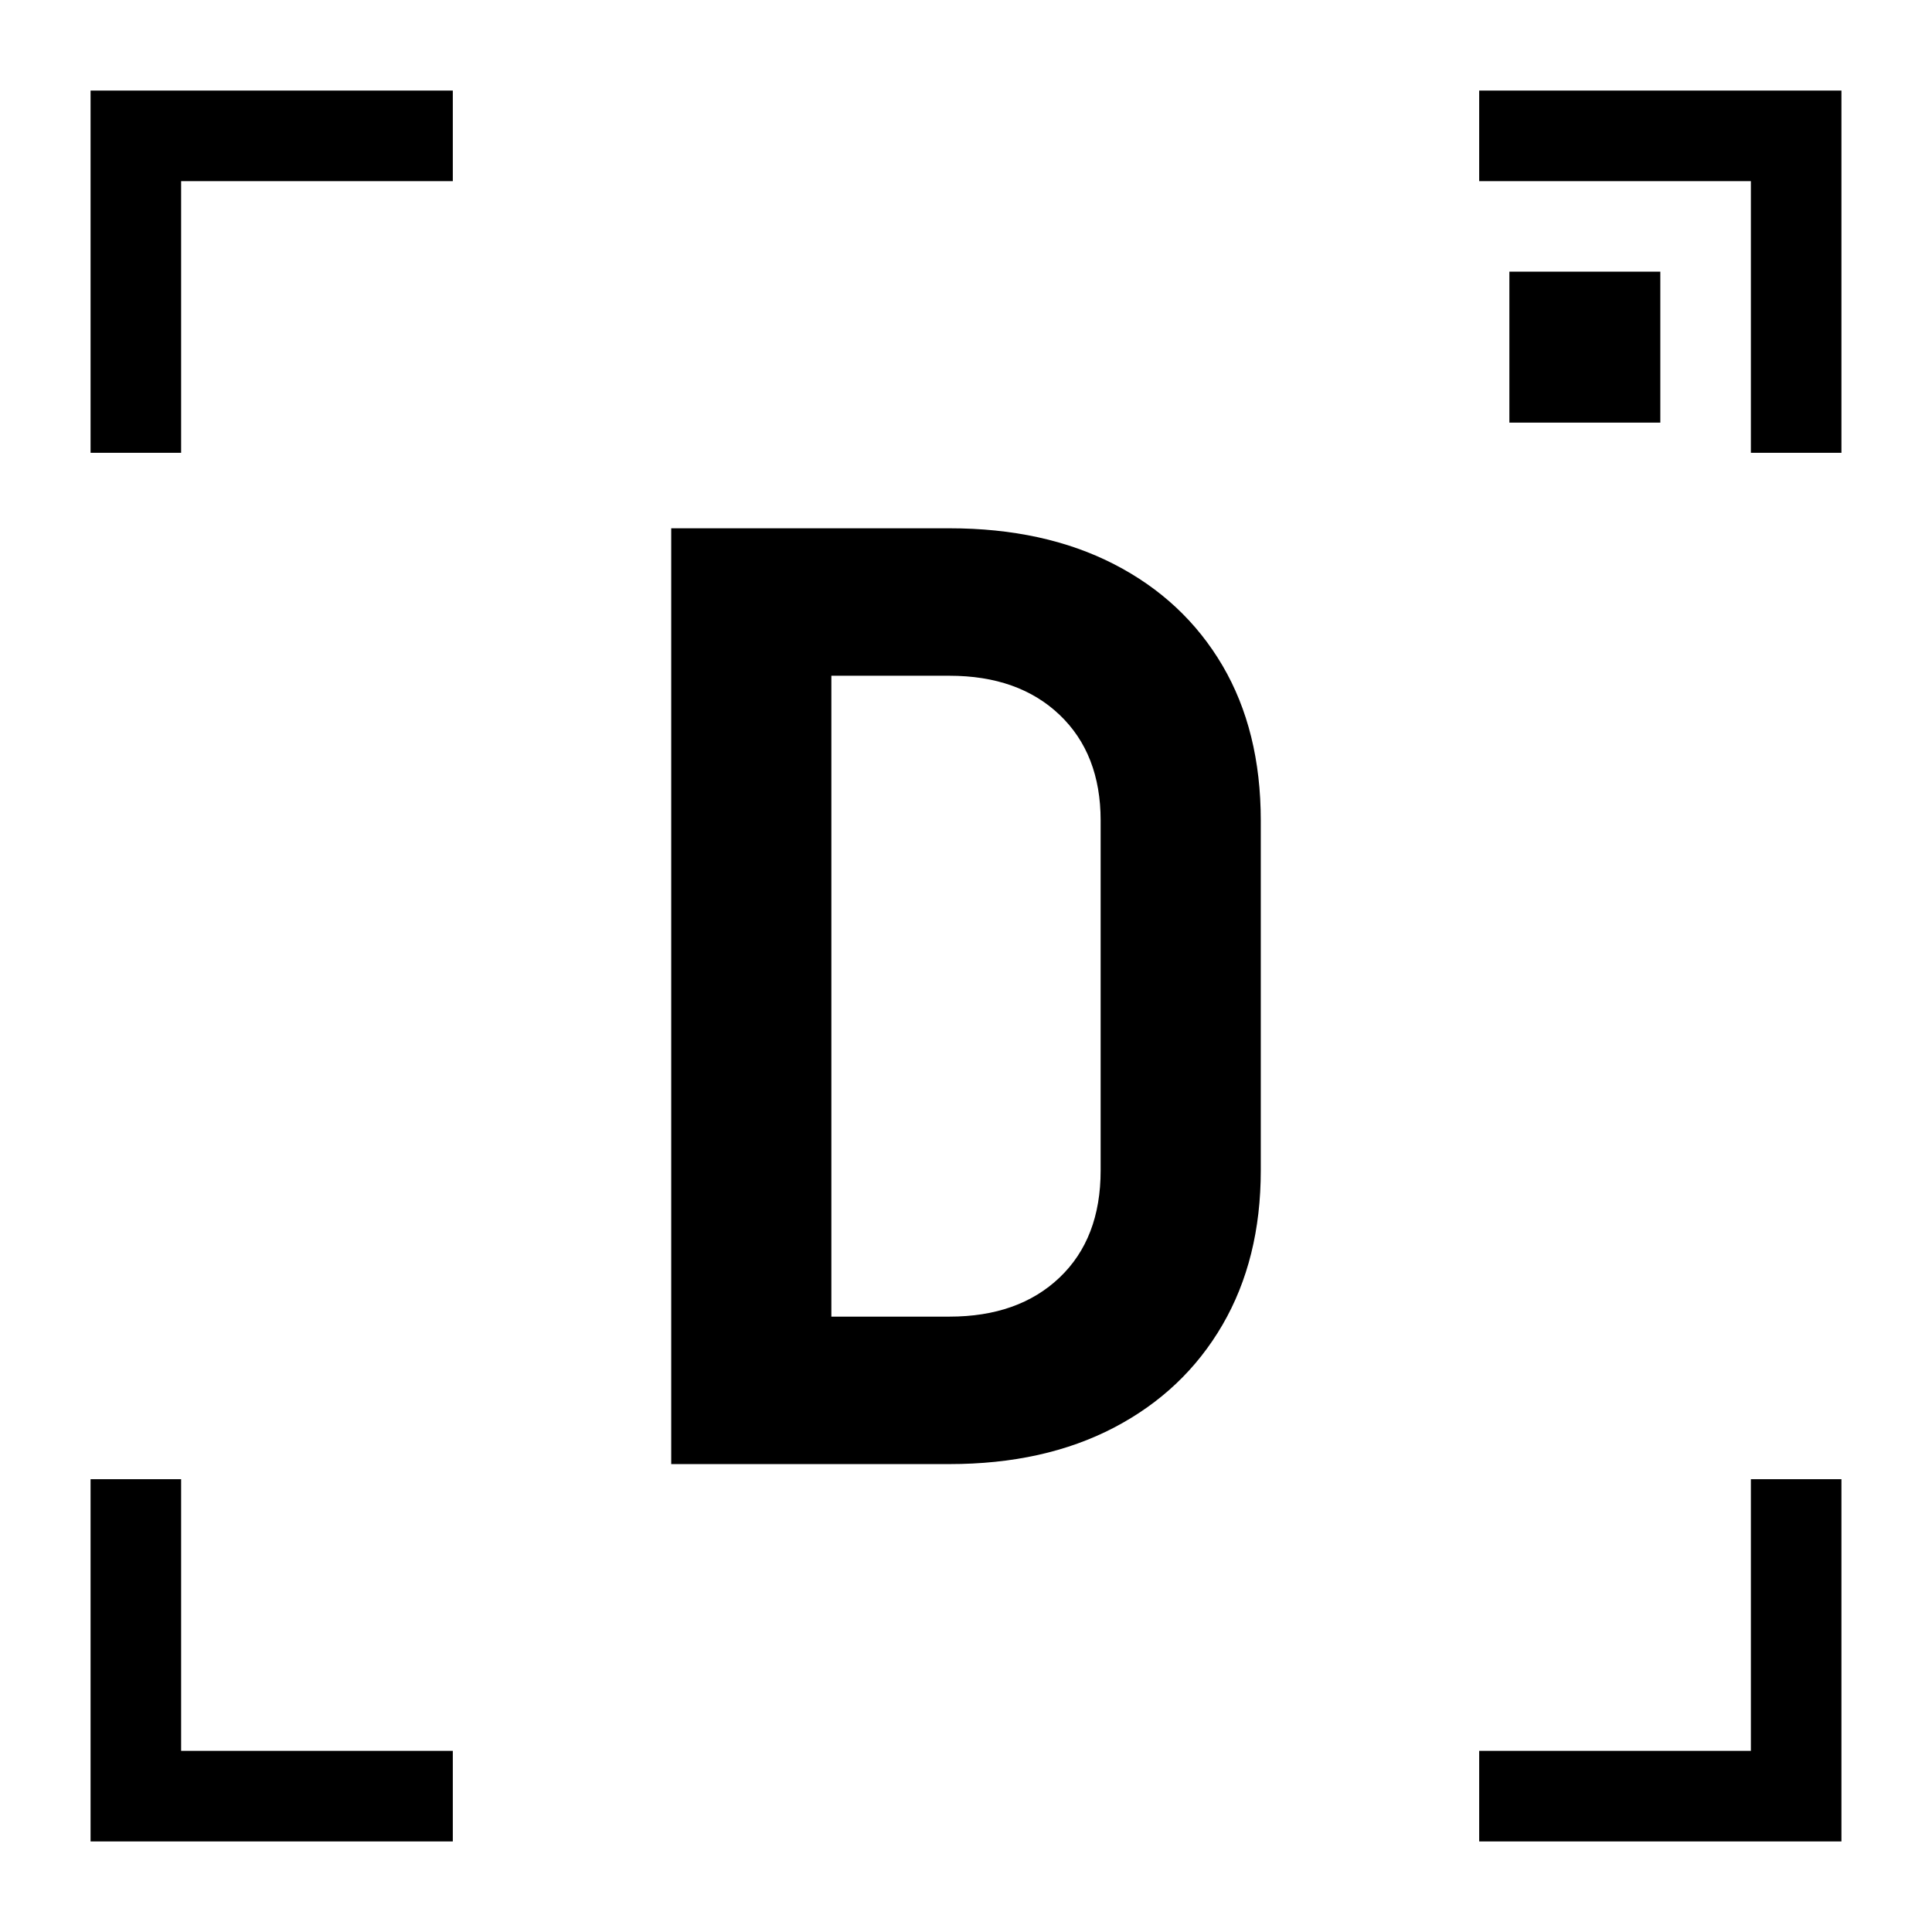
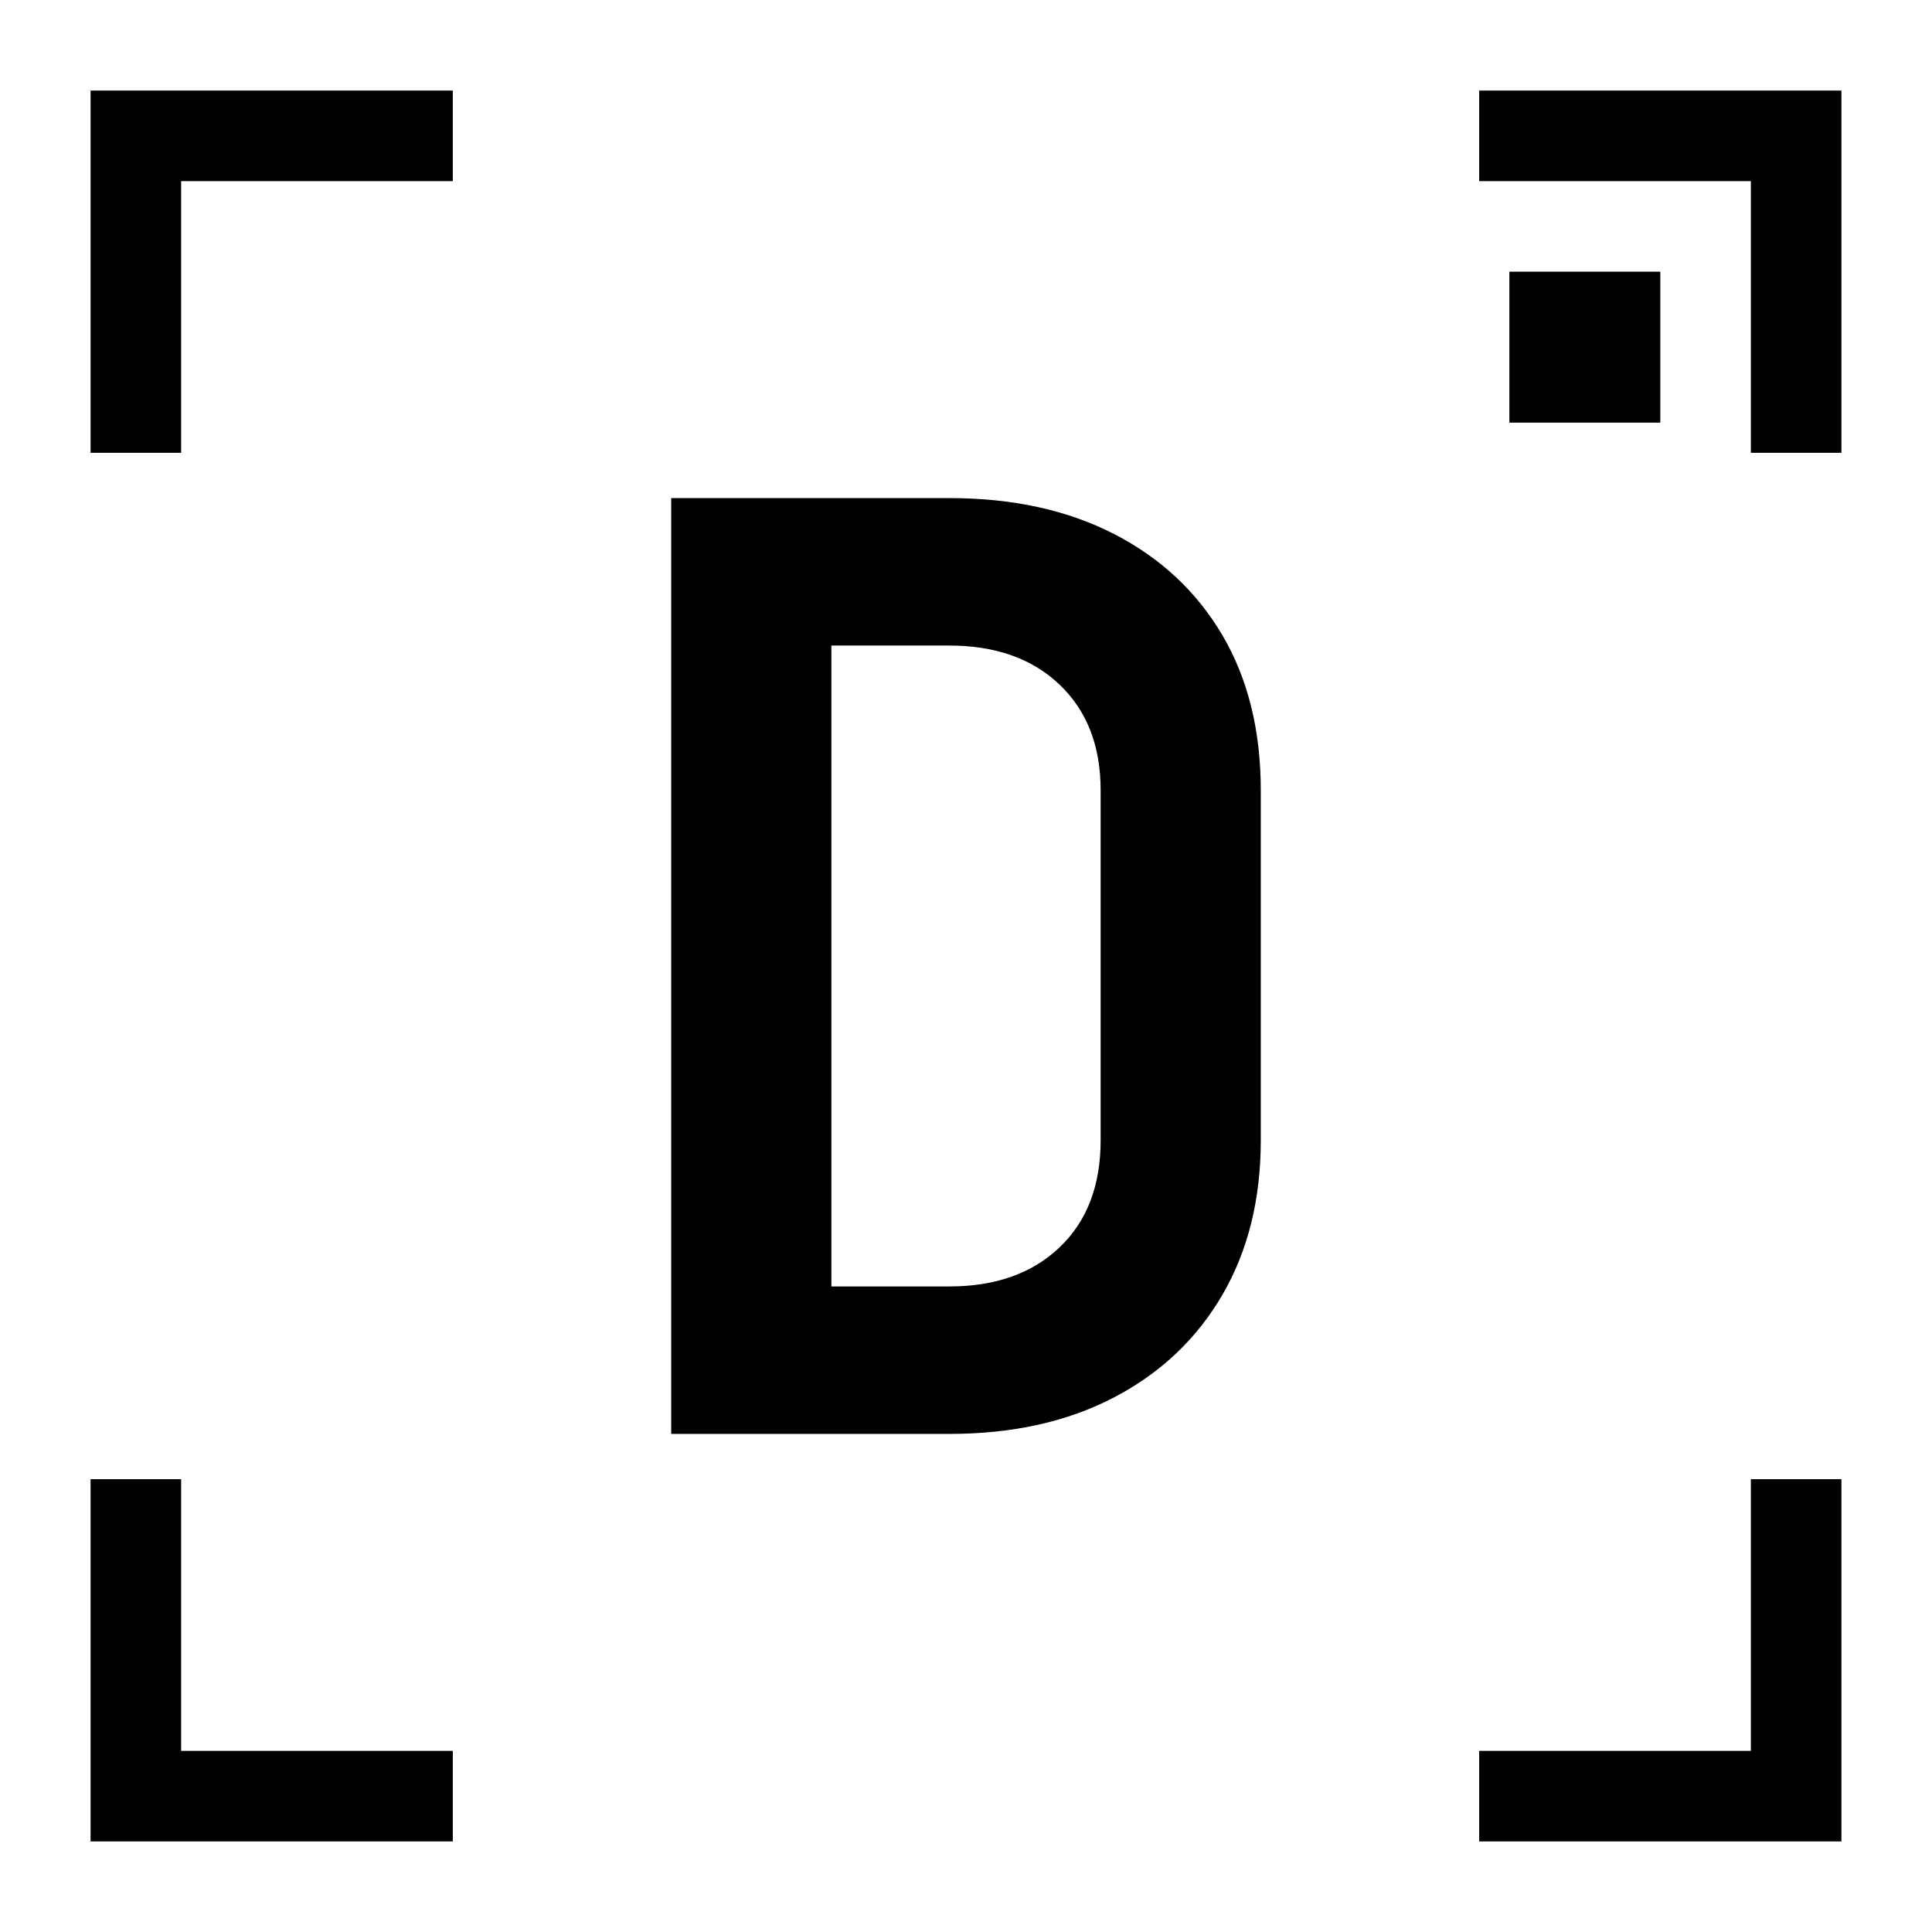
<svg xmlns="http://www.w3.org/2000/svg" viewBox="0 0 128 128">
-   <path fill="#000" fill-rule="evenodd" d="M6 6h24v6h-18v18h-6zM122 6h-24v6h18v18h6zM6 122h24v-6h-18v-18h-6zM122 122h-24v-6h18v-18h6zM100 18h10v10h-10zM62.90 97L44.47 97L44.47 35L62.90 35Q69.18 35 73.81 37.38Q78.44 39.76 80.99 44.09Q83.53 48.42 83.53 54.36L83.53 54.36L83.53 77.55Q83.53 83.41 80.99 87.78Q78.44 92.16 73.81 94.58Q69.18 97 62.90 97L62.90 97ZM55.08 44.77L55.08 87.23L62.90 87.23Q67.48 87.23 70.20 84.64Q72.92 82.05 72.92 77.55L72.92 77.55L72.92 54.36Q72.92 49.95 70.20 47.36Q67.48 44.77 62.90 44.77L62.90 44.77L55.08 44.77Z" />
+   <path fill="#000" fill-rule="evenodd" d="M6 6h24v6h-18v18h-6zM122 6h-24v6h18v18h6zM6 122h24v-6h-18v-18h-6zM122 122h-24v-6h18v-18h6zM100 18h10v10h-10z" />
+   <path transform="translate(0 -2)" fill="#000" fill-rule="evenodd" d="M62.90 97L44.47 97L44.47 35L62.90 35Q69.18 35 73.81 37.38Q78.44 39.76 80.99 44.09Q83.53 48.42 83.53 54.36L83.53 54.36L83.53 77.55Q83.53 83.41 80.99 87.78Q78.44 92.16 73.81 94.58Q69.18 97 62.90 97L62.90 97ZM55.08 44.77L55.08 87.23L62.90 87.23Q67.48 87.23 70.20 84.64Q72.92 82.05 72.92 77.55L72.92 77.55L72.92 54.36Q72.92 49.95 70.20 47.36Q67.48 44.77 62.90 44.77L62.90 44.77L55.08 44.77Z" />
</svg>
